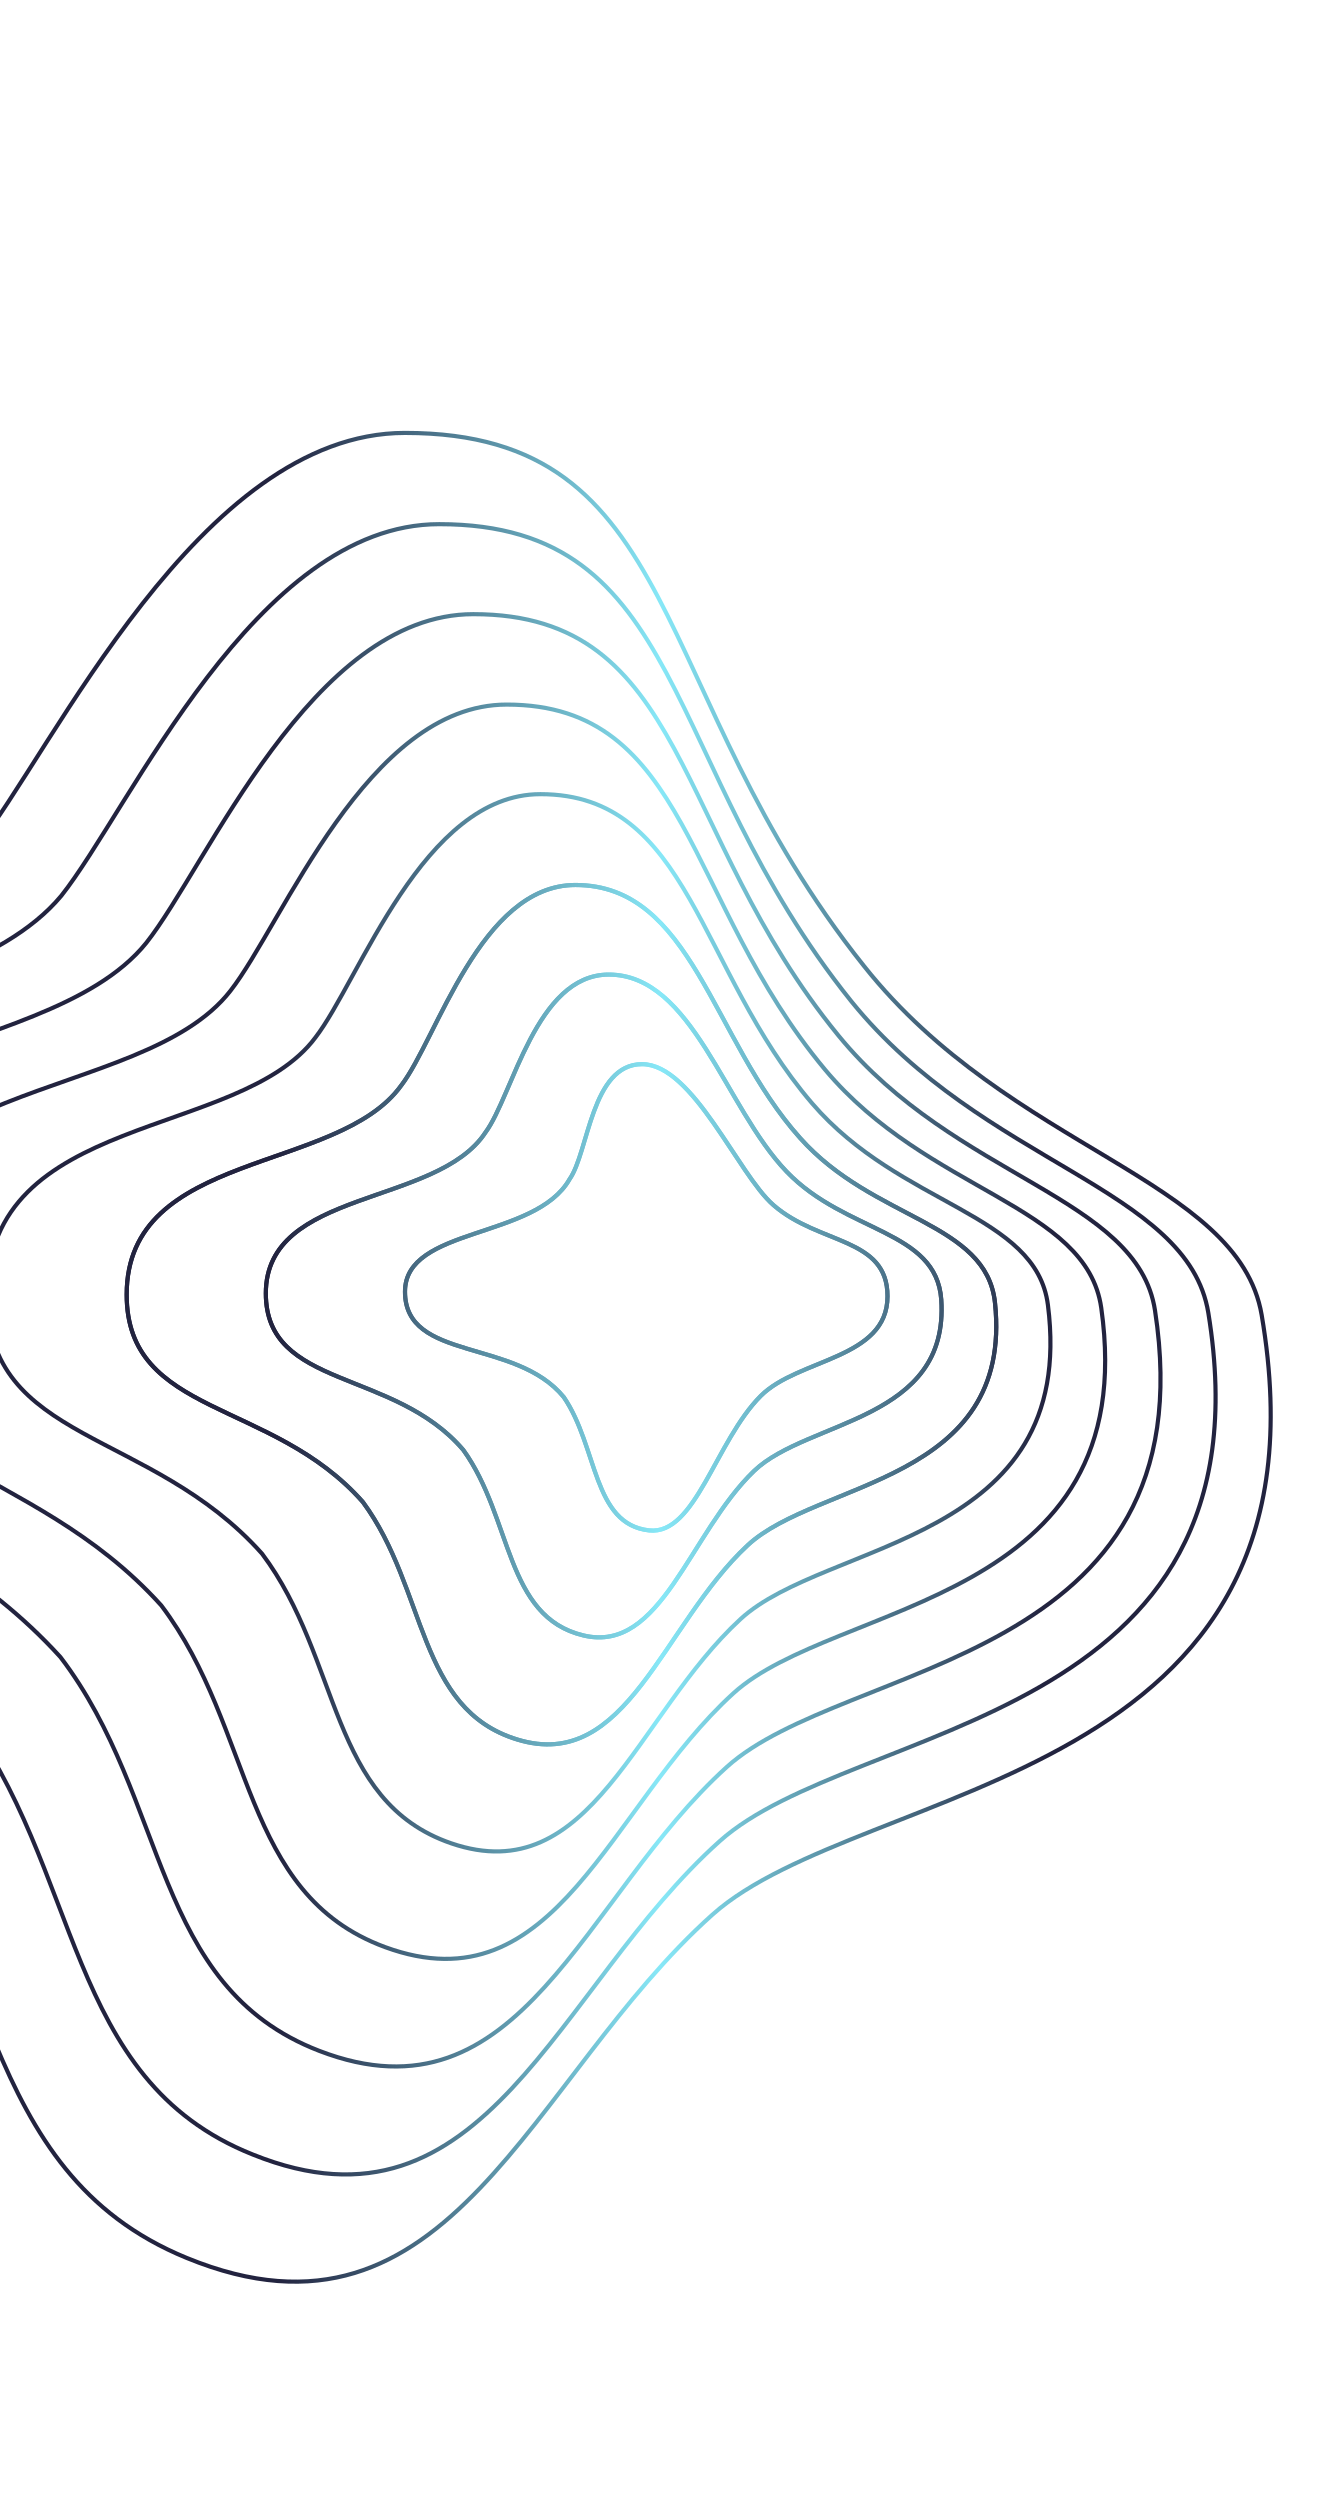
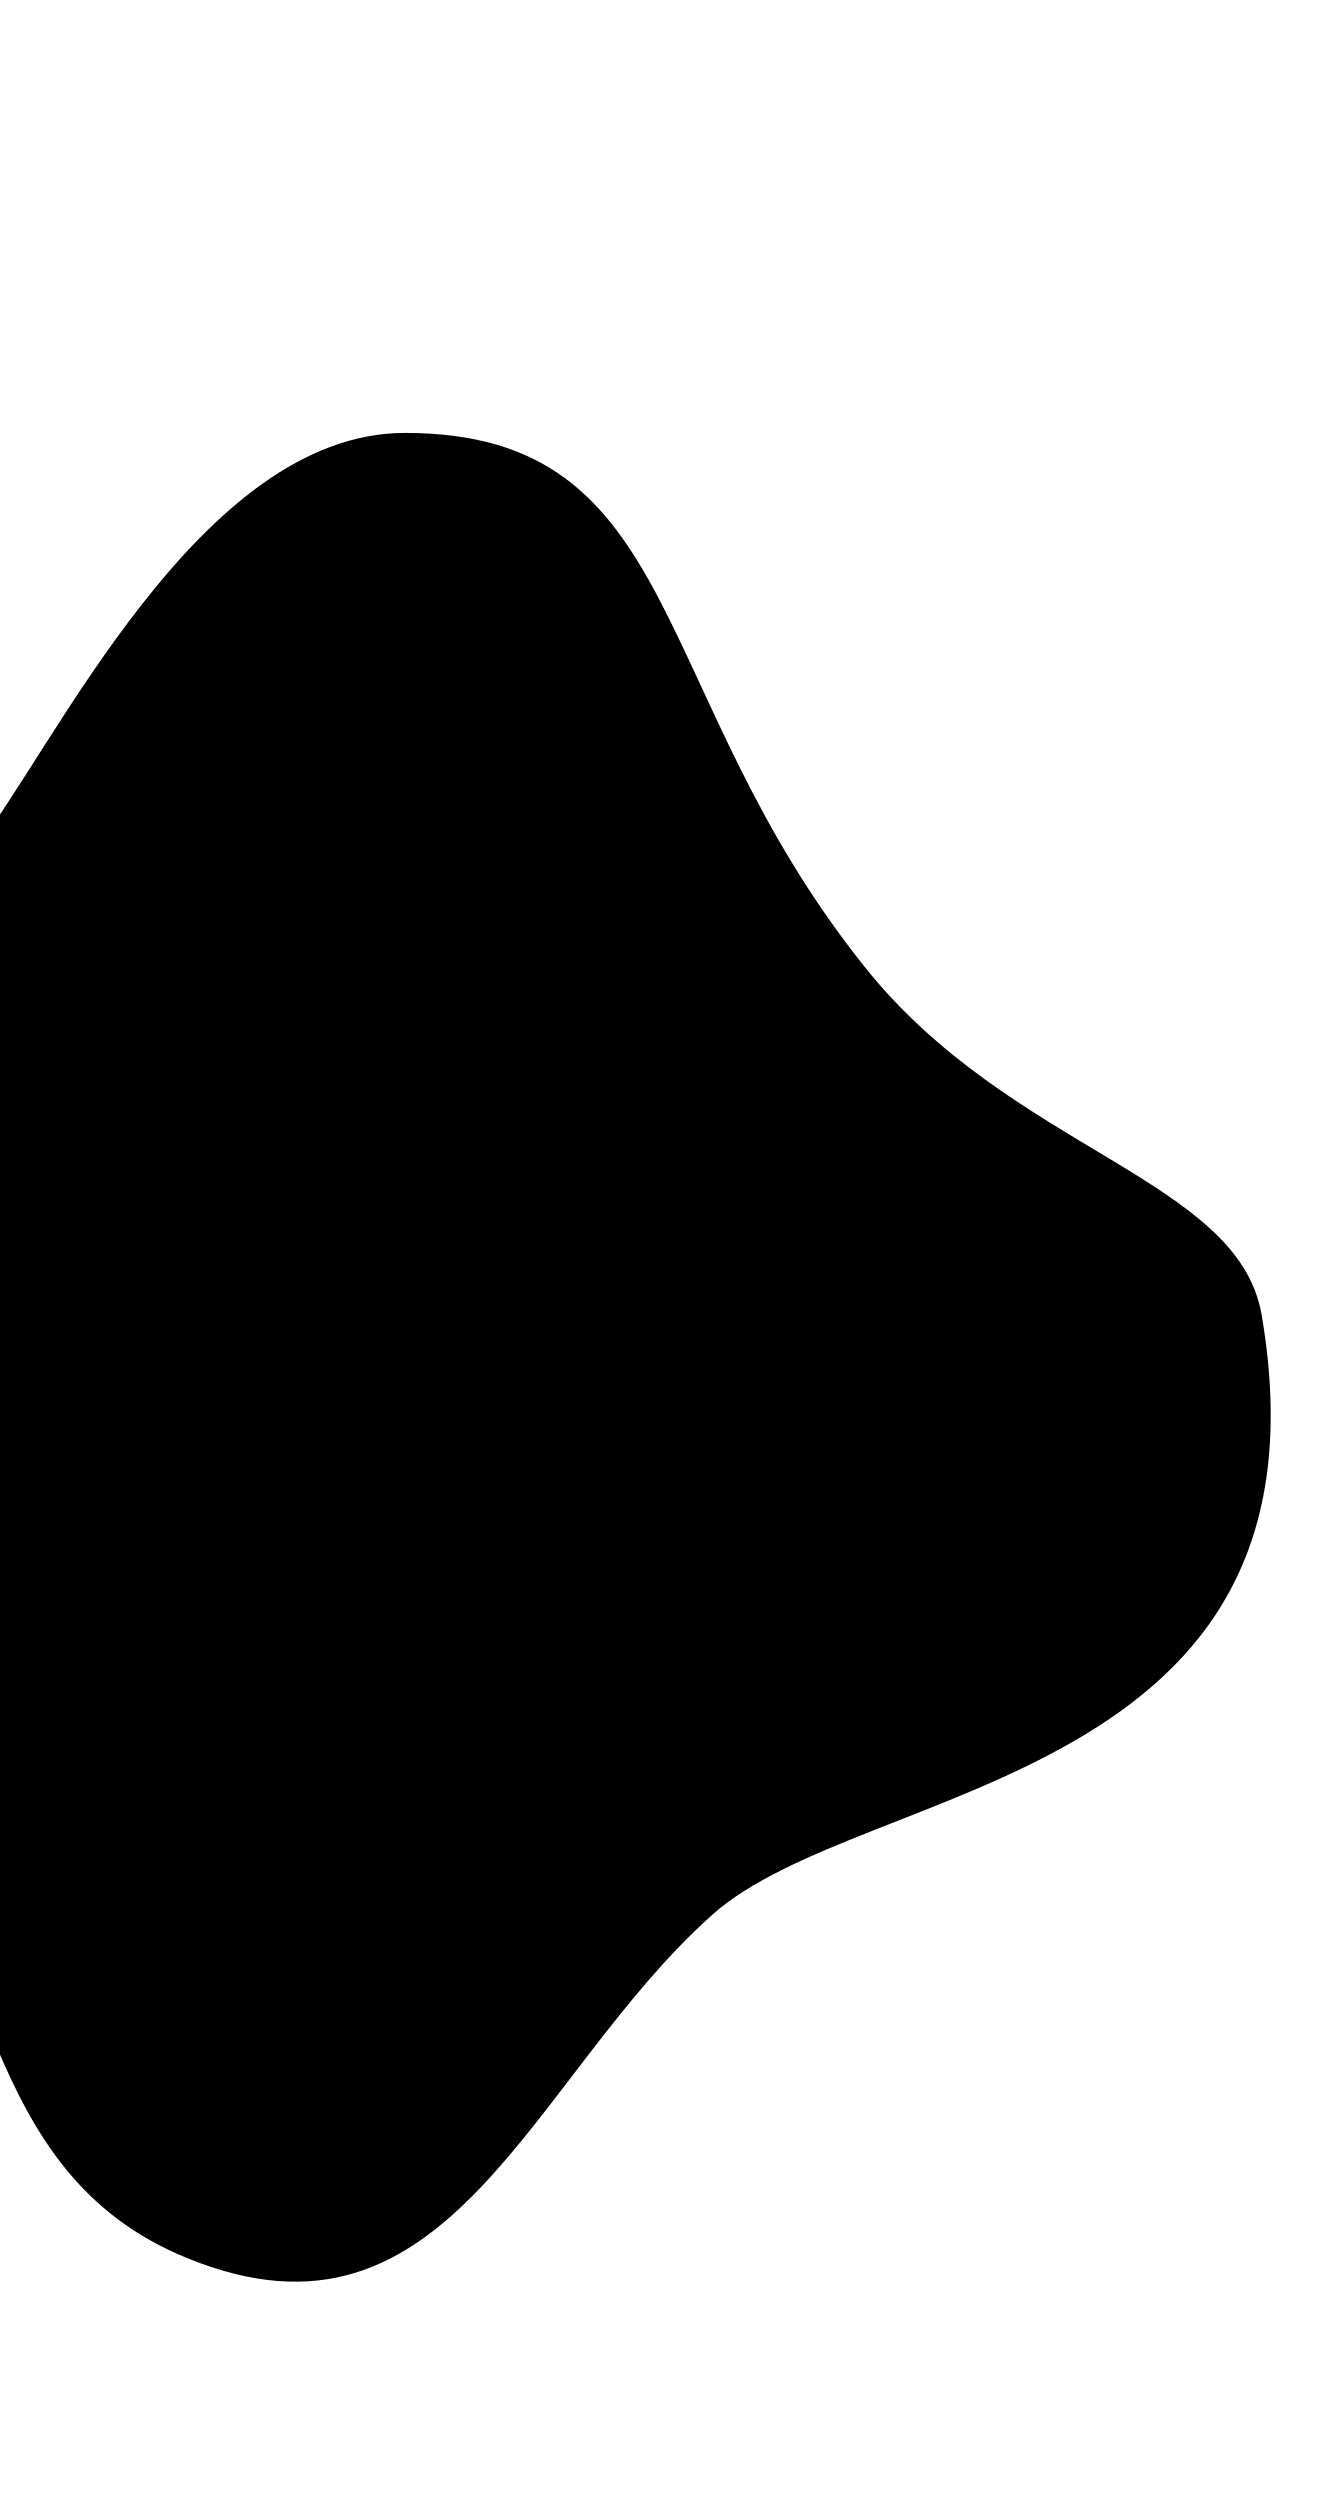
<svg xmlns="http://www.w3.org/2000/svg" version="1.1" id="Layer_1" x="0px" y="0px" viewBox="0 0 319 600" style="enable-background:new 0 0 319 600;" xml:space="preserve">
-   <style type="text/css">
- 	.st0{fill:none;stroke:url(#SVGID_1_);}
- 	.st1{fill:none;stroke:url(#SVGID_2_);}
- 	.st2{fill:none;stroke:url(#SVGID_3_);}
- 	.st3{fill:none;stroke:url(#SVGID_4_);}
- 	.st4{fill:none;stroke:url(#SVGID_5_);}
- 	.st5{fill:none;stroke:url(#SVGID_6_);}
- 	.st6{fill:none;stroke:url(#SVGID_7_);}
- 	.st7{fill:none;stroke:url(#SVGID_8_);}
- 	.st8{fill:none;stroke:url(#SVGID_9_);}
- 	.st9{fill:none;stroke:url(#SVGID_10_);}
- 	.st10{fill:none;stroke:url(#SVGID_11_);}
- </style>
  <g id="back">
    <linearGradient id="SVGID_1_" gradientUnits="userSpaceOnUse" x1="66.433" y1="182.627" x2="250.595" y2="182.627" gradientTransform="matrix(1 0 0 -1 0 494)">
      <stop offset="0" style="stop-color:#22233F" />
      <stop offset="0.5" style="stop-color:#87E8F7" />
      <stop offset="1" style="stop-color:#22233F" />
    </linearGradient>
    <path class="st0" d="M154.1,255.4c-12.2,0-12.8,21.1-17.4,27.6c-8.2,14.5-39.5,11.4-39.5,27c0,16.8,26.5,11.1,38.1,25.3   c8.2,12,6.9,30.5,20.5,32c11.1,1.2,15.9-21.4,26.8-32.3c9-9,30.4-8.8,30.4-23.9c0-14.2-16.4-12.3-27.4-21.9   C177.1,281.8,166.3,255.4,154.1,255.4z" />
    <linearGradient id="SVGID_2_" gradientUnits="userSpaceOnUse" x1="66.433" y1="180.566" x2="250.595" y2="180.566" gradientTransform="matrix(1 0 0 -1 0 494)">
      <stop offset="0" style="stop-color:#22233F" />
      <stop offset="0.5" style="stop-color:#87E8F7" />
      <stop offset="1" style="stop-color:#22233F" />
    </linearGradient>
    <path class="st1" d="M63.8,310.4c0,23,30.7,18,47.4,37.6c11.8,16.4,10,40,28.8,44.5c18.7,4.5,25.4-24.5,41-39.5   c12.9-12.3,46.9-11.9,44.9-41.1c-1.2-16.8-22.9-15.9-37.1-30.7c-14.9-15.5-22.6-47.3-42.7-47.3c-17.5,0-23,29-29.6,37.9   C104.8,289.6,63.8,285.3,63.8,310.4z" />
    <linearGradient id="SVGID_3_" gradientUnits="userSpaceOnUse" x1="66.433" y1="178.474" x2="250.595" y2="178.474" gradientTransform="matrix(1 0 0 -1 0 494)">
      <stop offset="0" style="stop-color:#22233F" />
      <stop offset="0.5" style="stop-color:#87E8F7" />
      <stop offset="1" style="stop-color:#22233F" />
    </linearGradient>
    <path class="st2" d="M30.4,310.7c0,29.3,34.9,25,56.7,49.8c15.4,20.9,13,49.7,37.1,57c26.2,8,34.8-27.6,55.2-46.6   c16.7-15.6,63.9-15,59.4-58.2c-2-19.5-29.2-19.8-46.8-39.6c-21.2-23.7-25.9-60.7-53.9-60.7c-22.8,0-33.2,36.9-41.8,48.1   C81.1,281.7,30.4,276,30.4,310.7z" />
    <linearGradient id="SVGID_4_" gradientUnits="userSpaceOnUse" x1="66.433" y1="176.526" x2="250.595" y2="176.526" gradientTransform="matrix(1 0 0 -1 0 494)">
      <stop offset="0" style="stop-color:#22233F" />
      <stop offset="0.5" style="stop-color:#87E8F7" />
      <stop offset="1" style="stop-color:#22233F" />
    </linearGradient>
    <path class="st3" d="M-3.1,310.9c0,35.5,39.2,31.9,66,62c19,25.3,16,59.4,45.4,69.5c33.6,11.5,44.3-30.7,69.4-53.8   c20.6-19,81.1-18.1,73.8-75.4c-2.8-22.1-35.4-23.7-56.6-48.4c-27.5-32.1-29.3-74.2-65.2-74.2c-28.2,0-43.4,44.7-54,58.4   C57.4,273.6-3.1,266.8-3.1,310.9z" />
    <linearGradient id="SVGID_5_" gradientUnits="userSpaceOnUse" x1="66.433" y1="174.384" x2="250.595" y2="174.384" gradientTransform="matrix(1 0 0 -1 0 494)">
      <stop offset="0" style="stop-color:#22233F" />
      <stop offset="0.5" style="stop-color:#87E8F7" />
      <stop offset="1" style="stop-color:#22233F" />
    </linearGradient>
    <path class="st4" d="M-36.6,311c0,41.8,43.4,38.9,75.3,74.3c22.5,29.8,19,69.2,53.7,82c41.1,15.1,53.8-33.8,83.6-60.9   c24.5-22.3,98.4-21.2,88.3-92.5c-3.5-24.8-41.6-27.7-66.3-57.2c-33.7-40.4-32.6-87.6-76.4-87.6c-33.5,0-53.7,52.6-66.3,68.7   C33.7,265.6-36.6,257.4-36.6,311z" />
    <linearGradient id="SVGID_6_" gradientUnits="userSpaceOnUse" x1="66.433" y1="172.322" x2="250.595" y2="172.322" gradientTransform="matrix(1 0 0 -1 0 494)">
      <stop offset="0" style="stop-color:#22233F" />
      <stop offset="0.5" style="stop-color:#87E8F7" />
      <stop offset="1" style="stop-color:#22233F" />
    </linearGradient>
    <path class="st5" d="M-70.1,311.2c0,48,47.6,45.8,84.6,86.5c26.1,34.2,21.9,79,62.1,94.5c48.5,18.7,63.3-36.9,97.8-68.1   c28.4-25.7,115.9-24.4,102.8-109.6c-4.2-27.4-47.9-31.6-76-66c-39.9-48.8-36-101.1-87.6-101.1c-38.8,0-63.9,60.5-78.5,78.9   C9.9,257.5-70.1,248.1-70.1,311.2z" />
    <linearGradient id="SVGID_7_" gradientUnits="userSpaceOnUse" x1="66.433" y1="170.166" x2="250.595" y2="170.166" gradientTransform="matrix(1 0 0 -1 0 494)">
      <stop offset="0" style="stop-color:#22233F" />
      <stop offset="0.5" style="stop-color:#87E8F7" />
      <stop offset="1" style="stop-color:#22233F" />
    </linearGradient>
    <path class="st6" d="M-103.6,311.3c0,54.3,51.9,52.8,93.9,98.8c29.7,38.7,24.9,88.9,70.4,107c55.9,22.5,72.7-40,112-75.2   c32.3-29,133.5-27.5,117.3-126.8c-4.9-30.1-54-35.6-85.7-74.8c-46-57.3-39.3-114.5-98.9-114.5c-44.1,0-74.1,68.3-90.7,89.2   C-13.9,249.3-103.6,238.7-103.6,311.3z" />
    <linearGradient id="SVGID_8_" gradientUnits="userSpaceOnUse" x1="66.433" y1="168.249" x2="250.595" y2="168.249" gradientTransform="matrix(1 0 0 -1 0 494)">
      <stop offset="0" style="stop-color:#22233F" />
      <stop offset="0.5" style="stop-color:#87E8F7" />
      <stop offset="1" style="stop-color:#22233F" />
    </linearGradient>
    <path class="st7" d="M97.2,103.9c-49.4,0-84.4,76.2-102.9,99.5c-31.9,37.9-131.4,26-131.4,108c0,60.5,56.1,59.7,103.2,111   C-0.6,465.5-6,521.1,44.8,541.9c63.4,26,82.2-43.1,126.2-82.4c36.2-32.3,151.1-30.7,131.8-143.9c-5.6-32.8-60.3-39.5-95.4-83.7   C155,166.3,164.6,103.9,97.2,103.9z" />
  </g>
  <g id="first">
    <linearGradient id="SVGID_9_" gradientUnits="userSpaceOnUse" x1="66.433" y1="182.627" x2="250.595" y2="182.627" gradientTransform="matrix(1 0 0 -1 0 494)">
      <stop offset="0" style="stop-color:#22233F" />
      <stop offset="0.5" style="stop-color:#87E8F7" />
      <stop offset="1" style="stop-color:#22233F" />
    </linearGradient>
    <path class="st8" d="M154.1,255.4c-12.2,0-12.8,21.1-17.4,27.6c-8.2,14.5-39.5,11.4-39.5,27c0,16.8,26.5,11.1,38.1,25.3   c8.2,12,6.9,30.5,20.5,32c11.1,1.2,15.9-21.4,26.8-32.3c9-9,30.4-8.8,30.4-23.9c0-14.2-16.4-12.3-27.4-21.9   C177.1,281.8,166.3,255.4,154.1,255.4z" />
    <linearGradient id="SVGID_10_" gradientUnits="userSpaceOnUse" x1="66.433" y1="180.566" x2="250.595" y2="180.566" gradientTransform="matrix(1 0 0 -1 0 494)">
      <stop offset="0" style="stop-color:#22233F" />
      <stop offset="0.5" style="stop-color:#87E8F7" />
      <stop offset="1" style="stop-color:#22233F" />
    </linearGradient>
    <path class="st9" d="M63.8,310.4c0,23,30.7,18,47.4,37.6c11.8,16.4,10,40,28.8,44.5c18.7,4.5,25.4-24.5,41-39.5   c12.9-12.3,46.9-11.9,44.9-41.1c-1.2-16.8-22.9-15.9-37.1-30.7c-14.9-15.5-22.6-47.3-42.7-47.3c-17.5,0-23,29-29.6,37.9   C104.8,289.6,63.8,285.3,63.8,310.4z" />
    <linearGradient id="SVGID_11_" gradientUnits="userSpaceOnUse" x1="66.433" y1="178.474" x2="250.595" y2="178.474" gradientTransform="matrix(1 0 0 -1 0 494)">
      <stop offset="0" style="stop-color:#22233F" />
      <stop offset="0.5" style="stop-color:#87E8F7" />
      <stop offset="1" style="stop-color:#22233F" />
    </linearGradient>
    <path class="st10" d="M30.4,310.7c0,29.3,34.9,25,56.7,49.8c15.4,20.9,13,49.7,37.1,57c26.2,8,34.8-27.6,55.2-46.6   c16.7-15.6,63.9-15,59.4-58.2c-2-19.5-29.2-19.8-46.8-39.6c-21.2-23.7-25.9-60.7-53.9-60.7c-22.8,0-33.2,36.9-41.8,48.1   C81.1,281.7,30.4,276,30.4,310.7z" />
  </g>
</svg>
